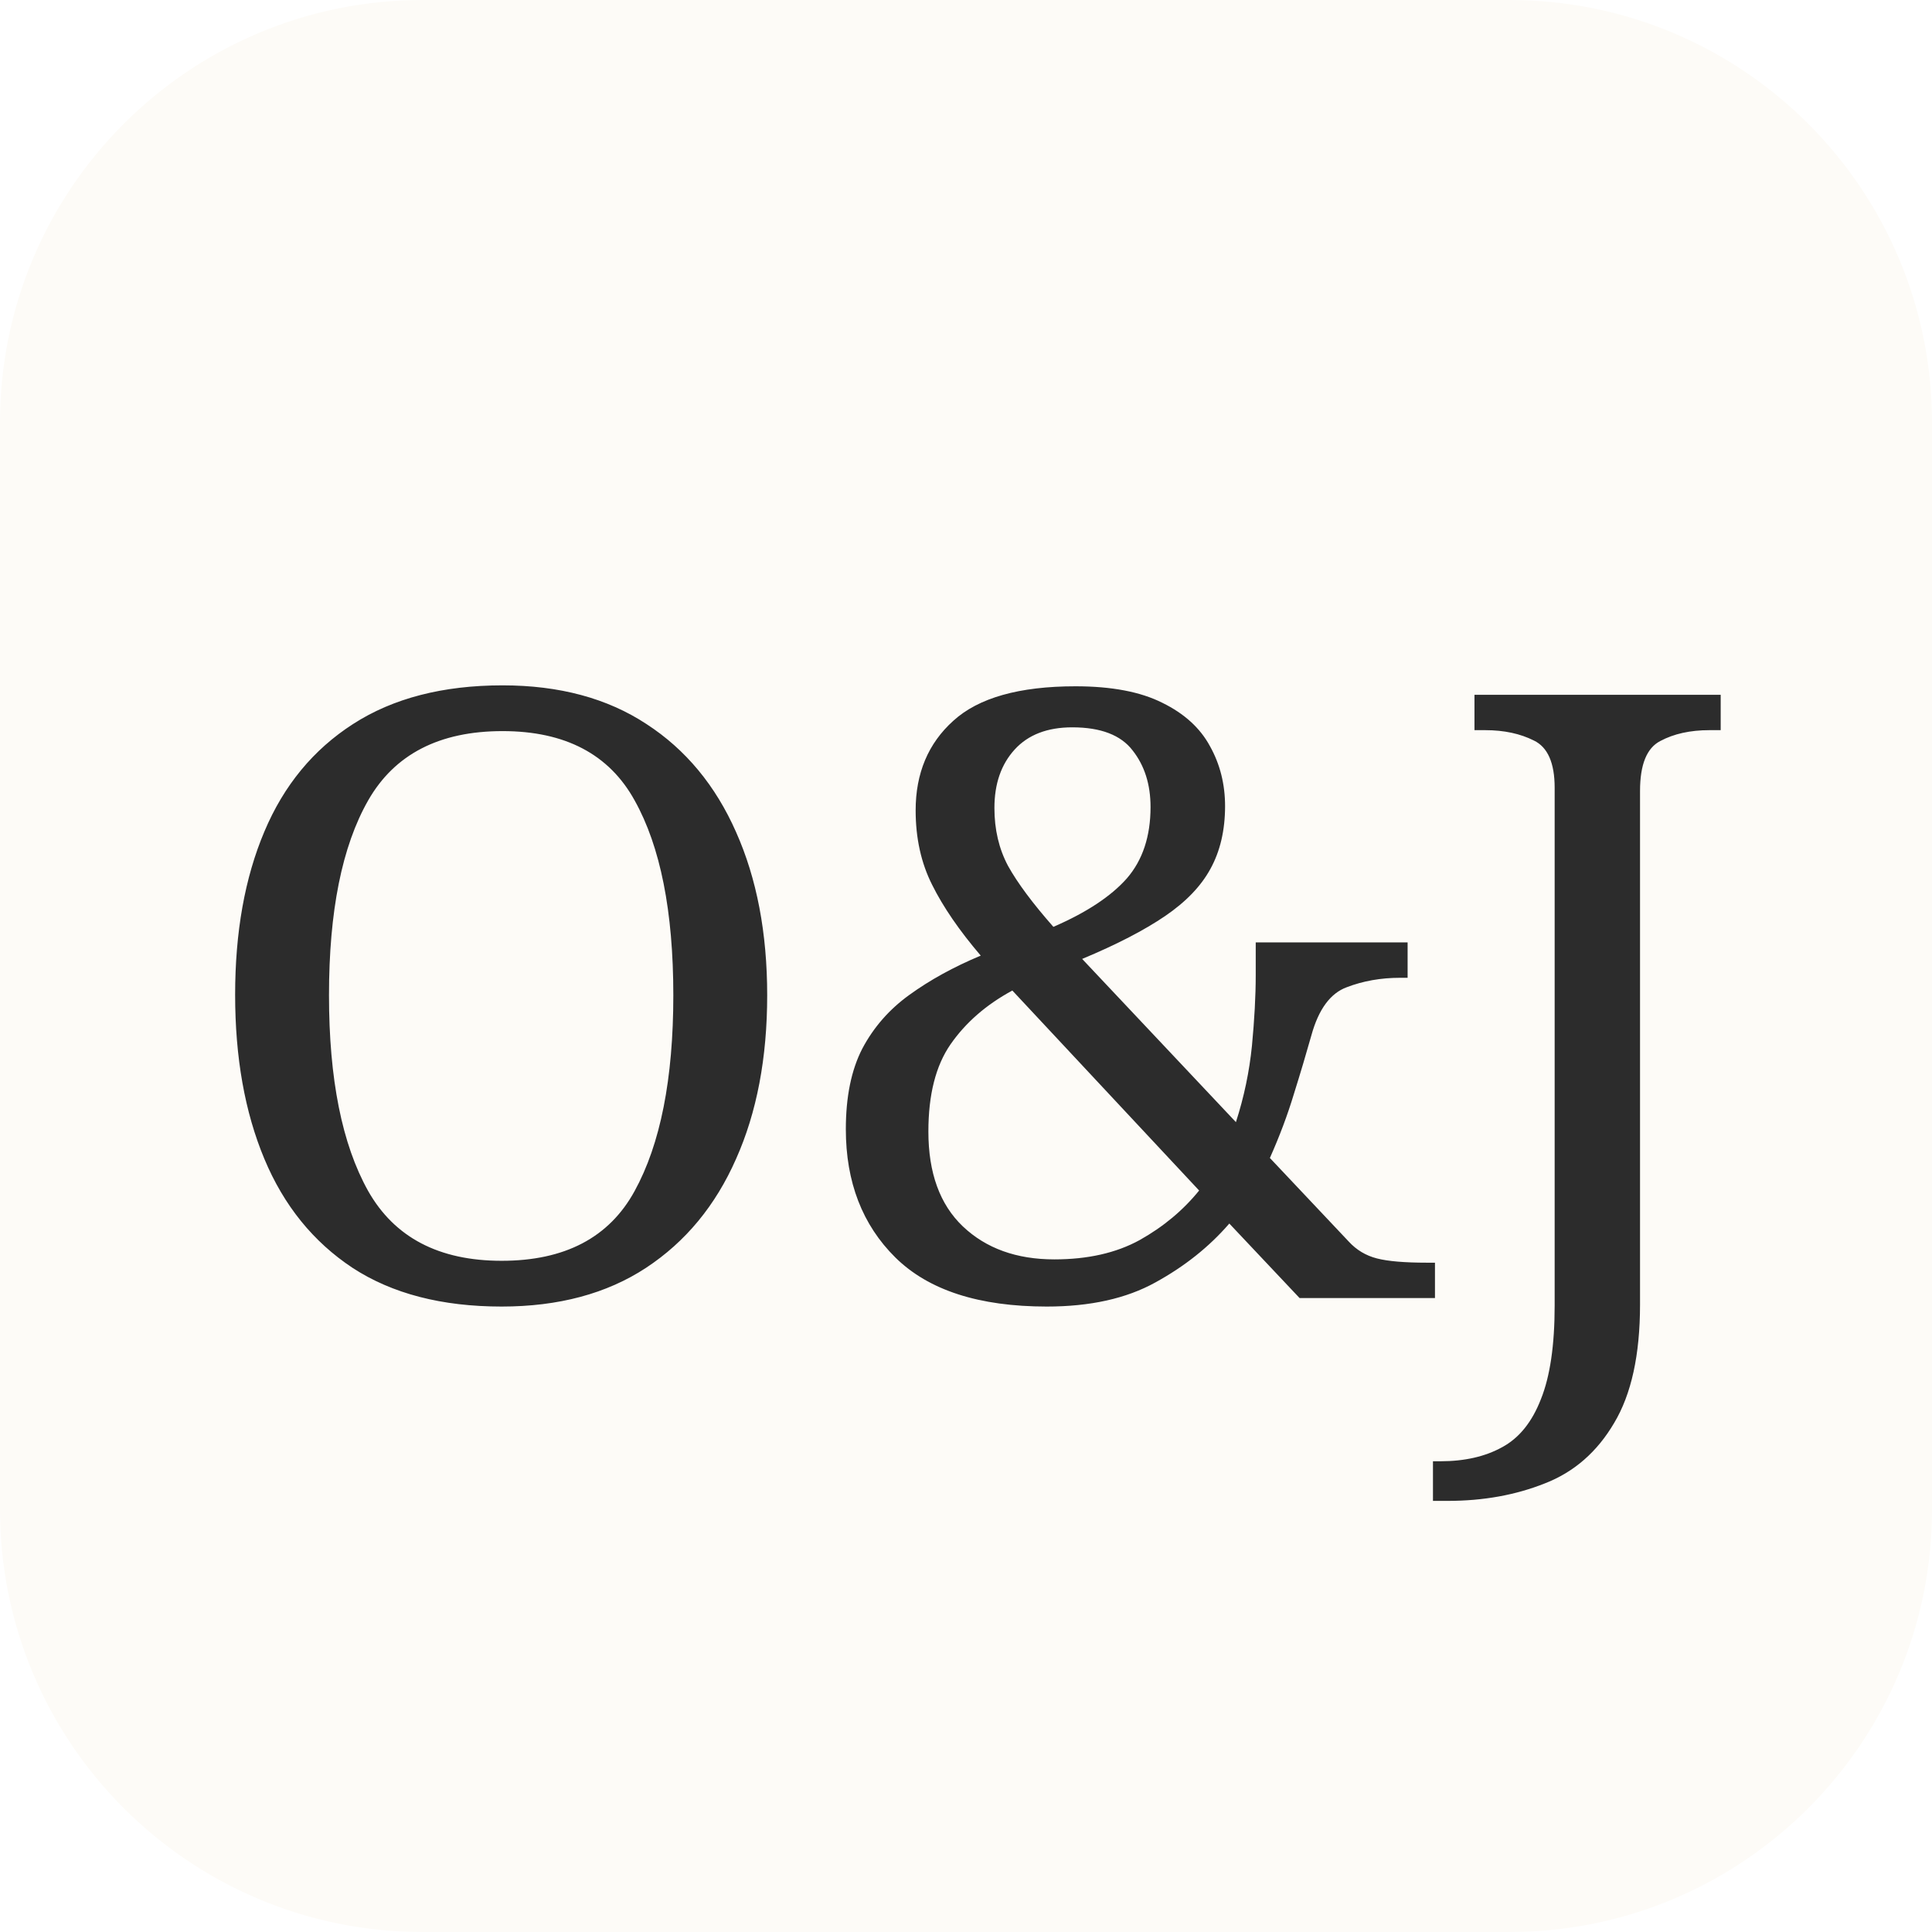
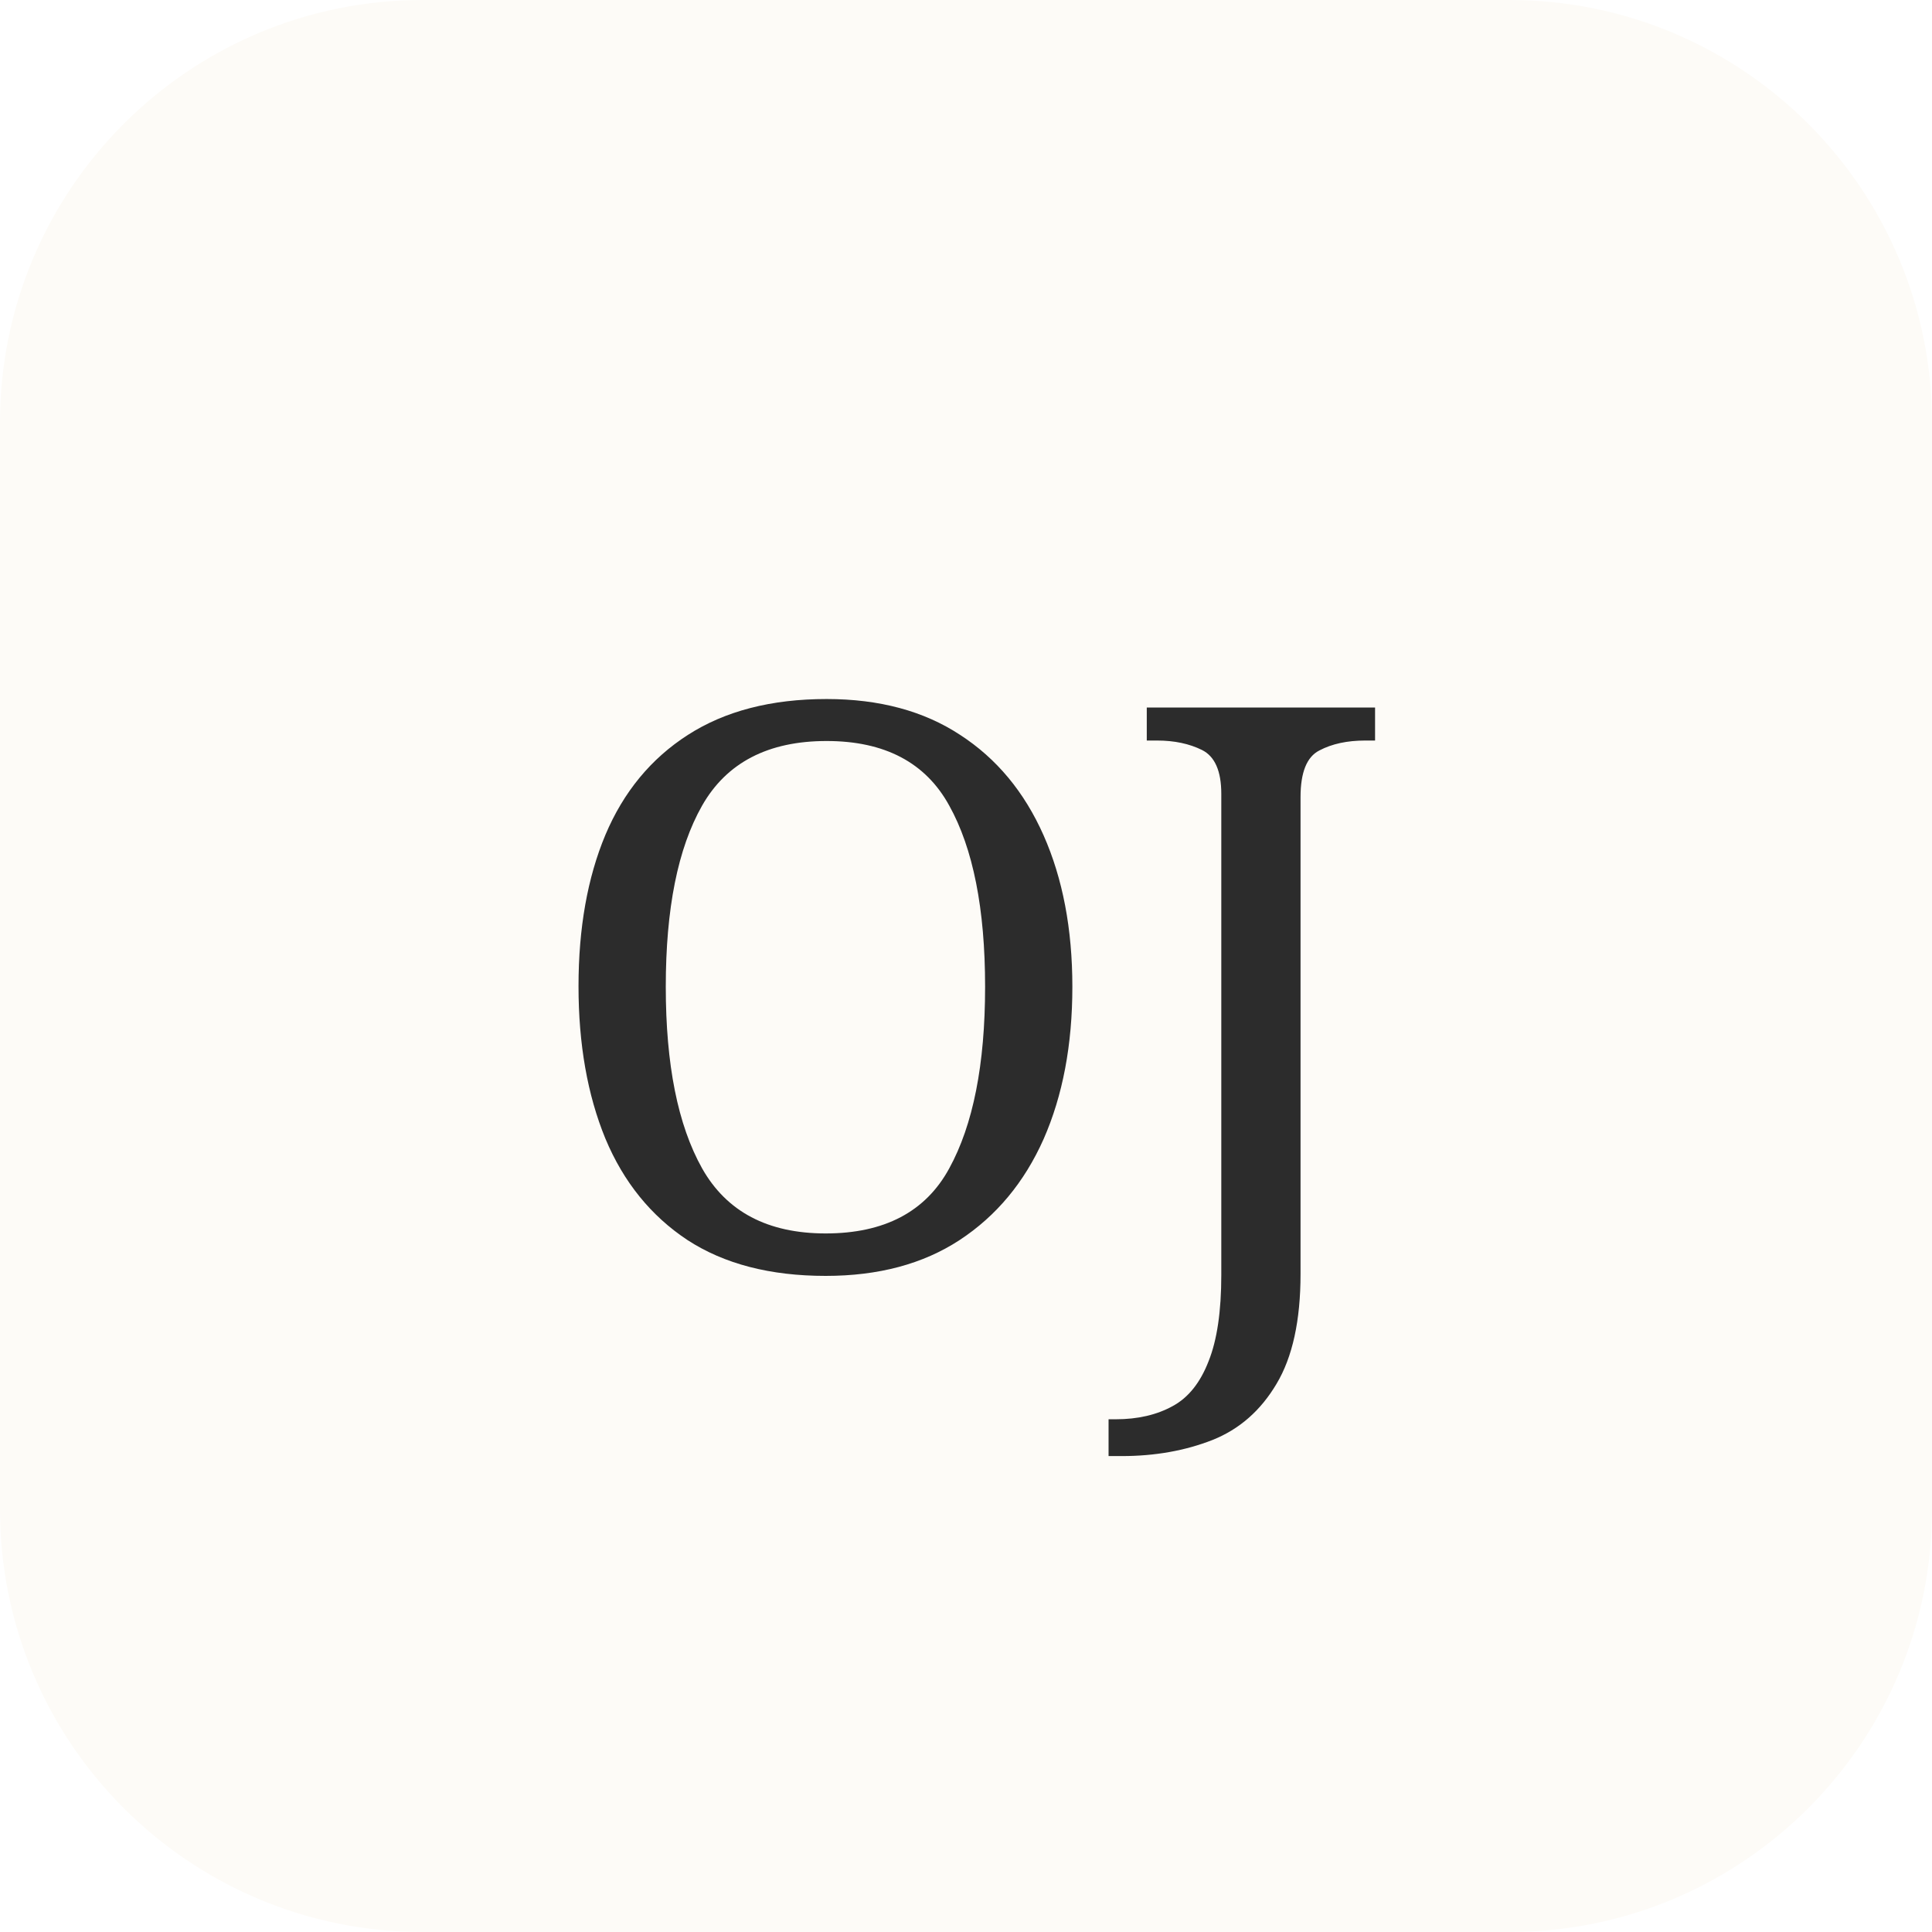
<svg xmlns="http://www.w3.org/2000/svg" viewBox="0 0 64 64">
  <rect width="64" height="64" rx="14" fill="#fdfbf7" />
-   <text x="32" y="43" text-anchor="middle" font-family="Georgia, serif" font-size="28" fill="#2c2c2c">O&amp;J</text>
+   <text x="32" y="42" text-anchor="middle" font-family="Georgia, serif" font-size="26" fill="#2c2c2c">OJ</text>
</svg>
